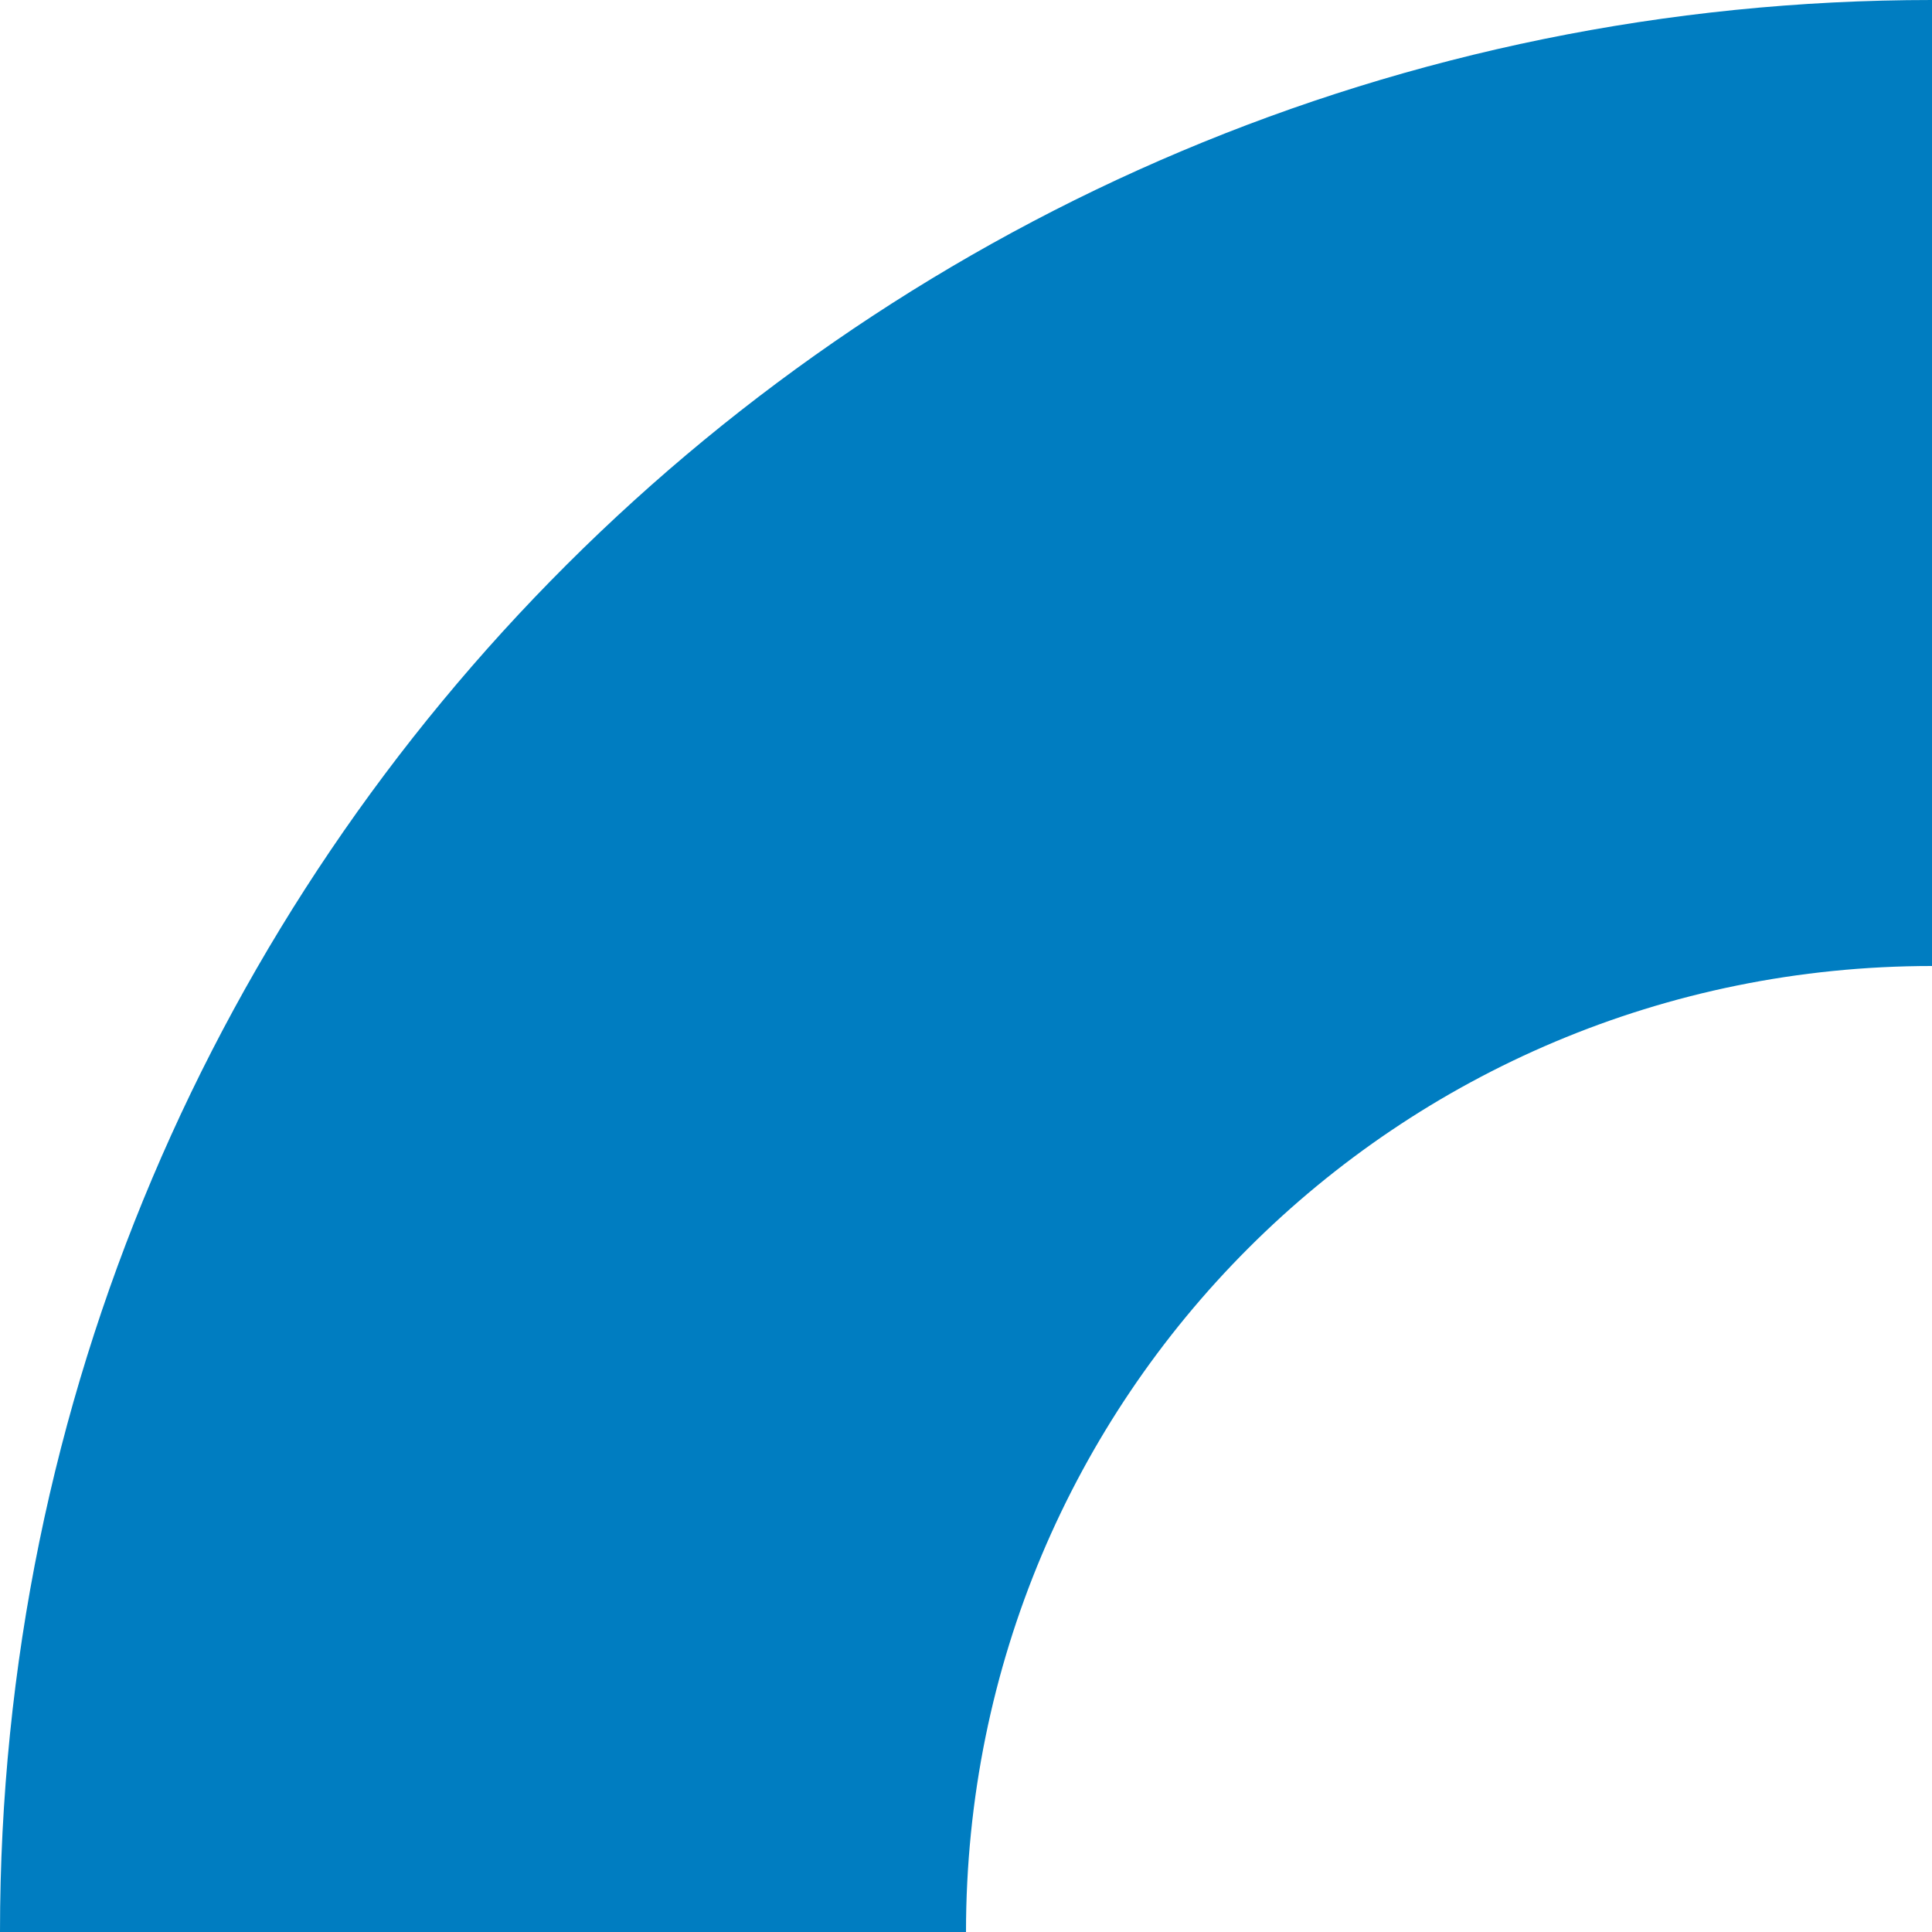
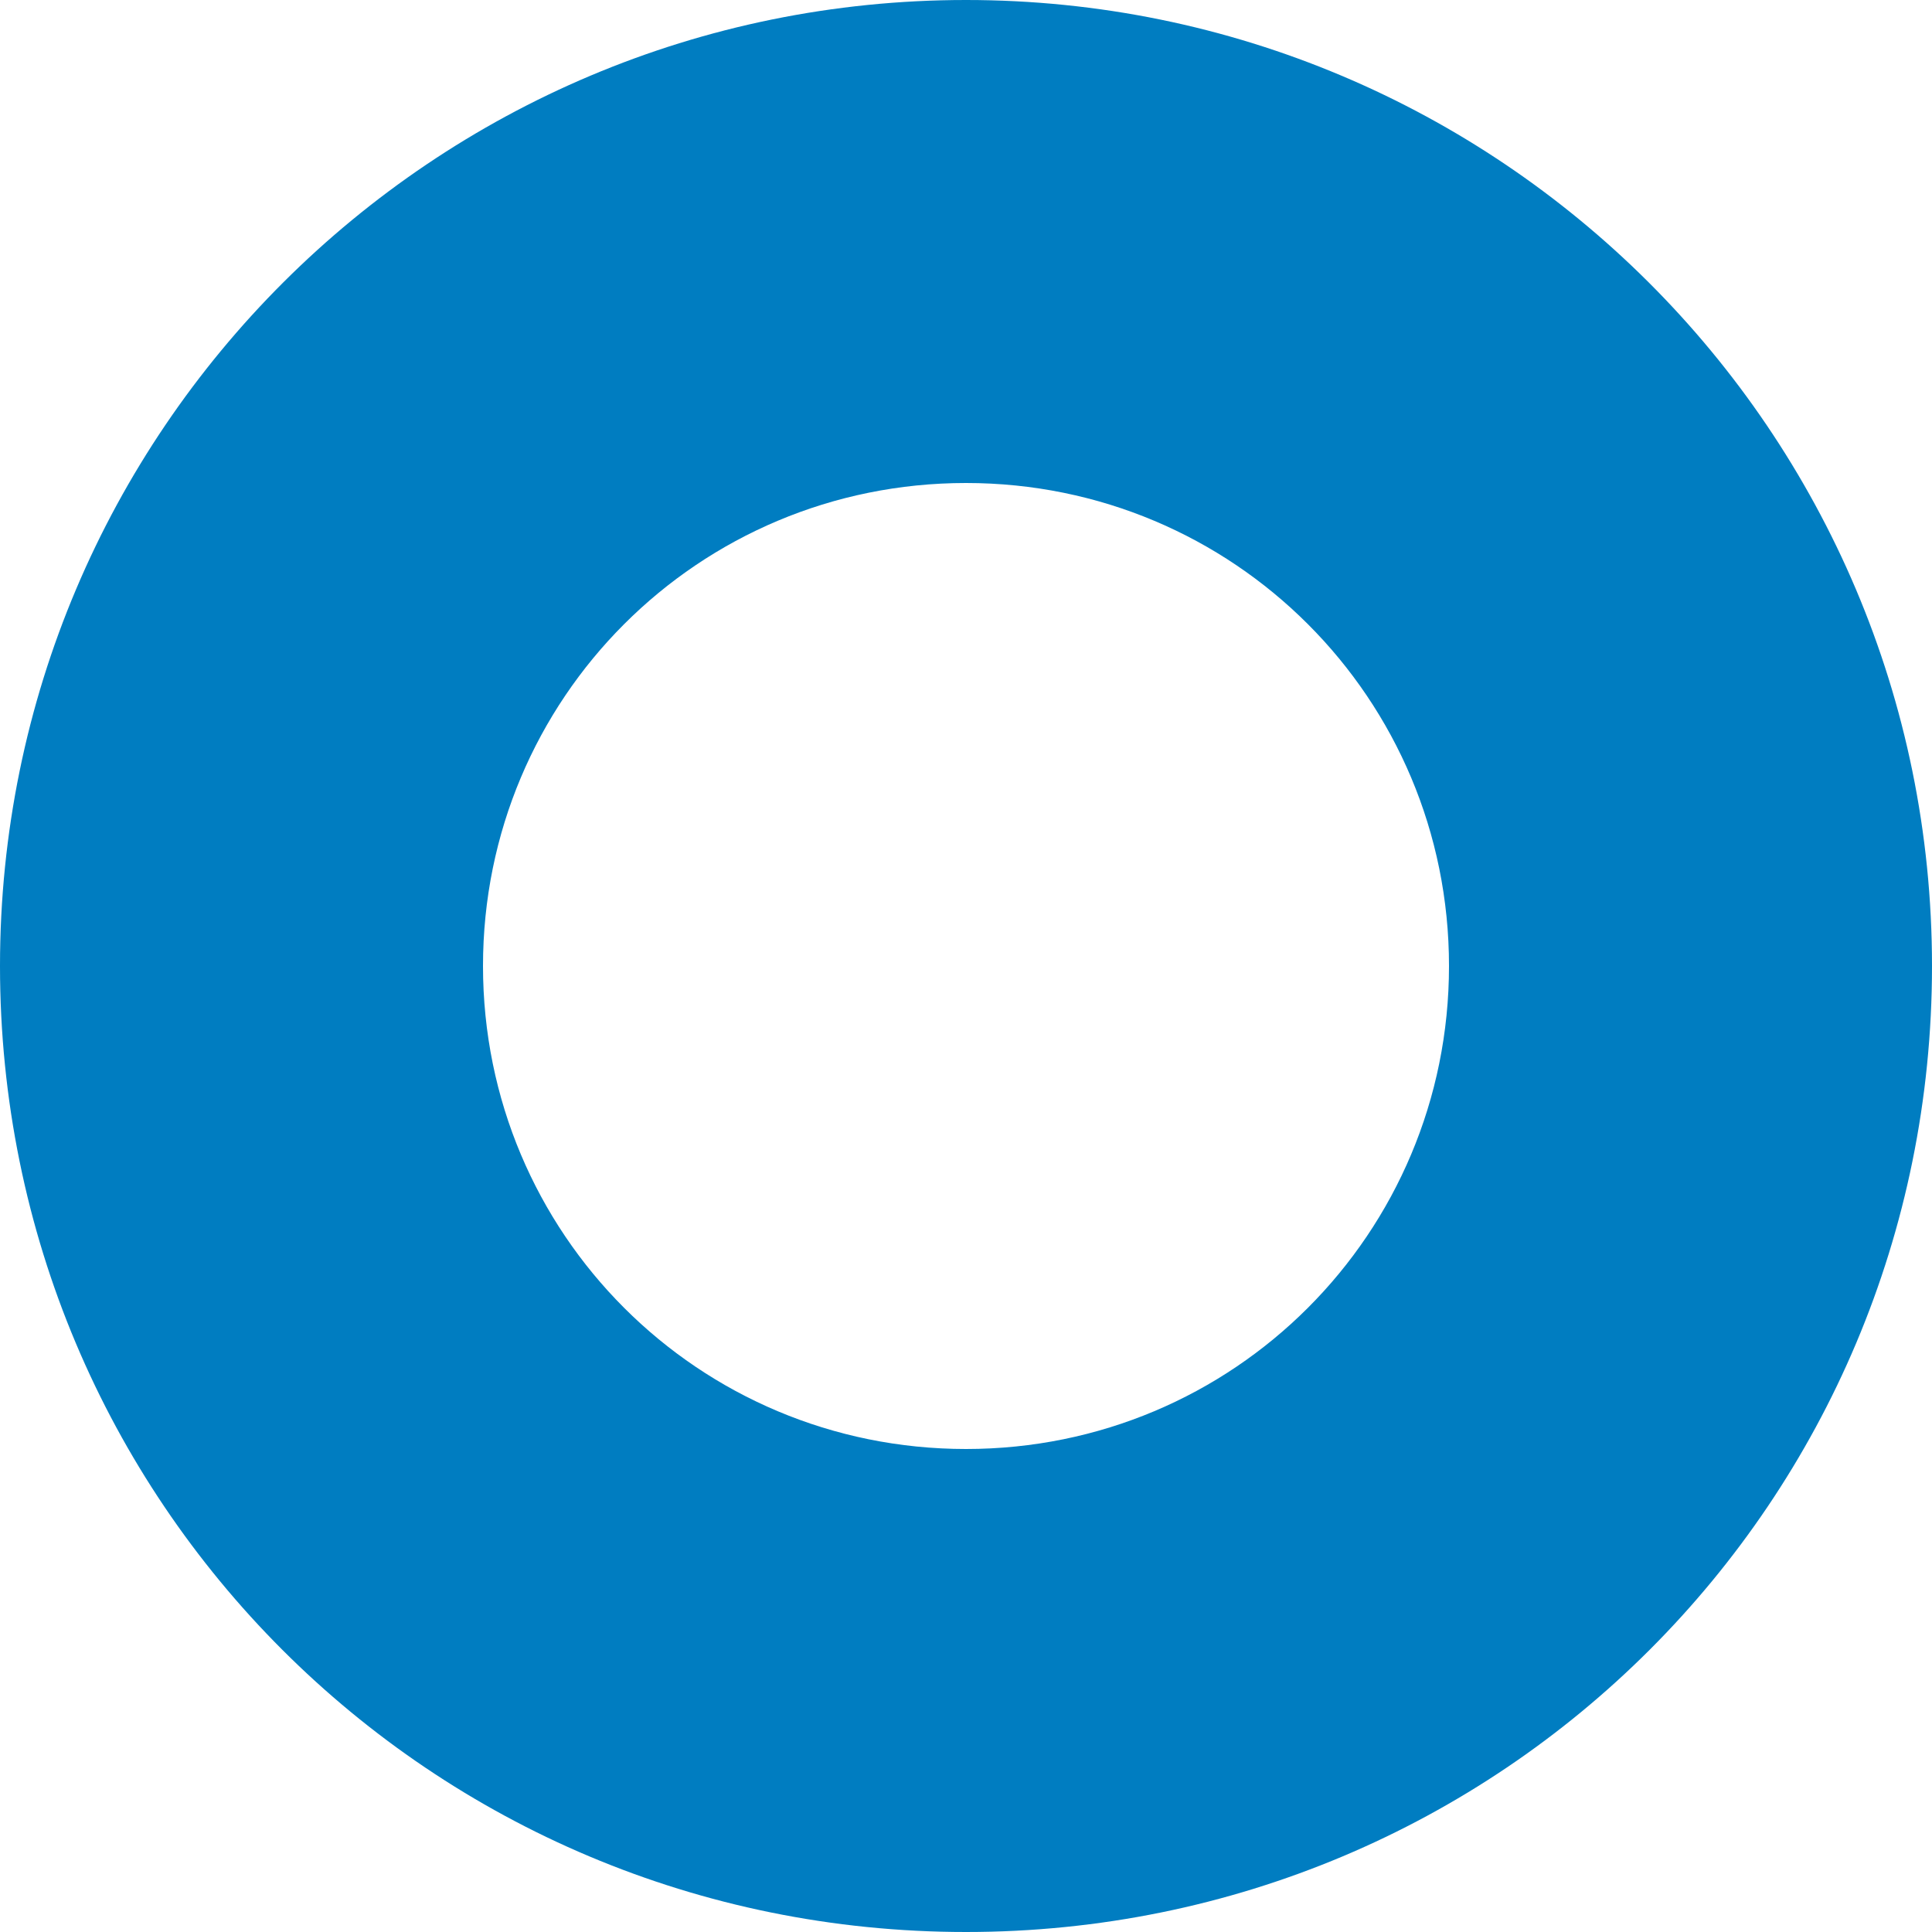
- <svg xmlns="http://www.w3.org/2000/svg" width="32" height="32">
+ <svg xmlns="http://www.w3.org/2000/svg" width="32" height="32" viewBox="0 0 64 64">
  <path d="M32 0C14.37 0 0 14.267 0 32s14.268 32 32 32 32-14.268 32-32S49.63 0 32 0zm0 48c-8.866 0-16-7.134-16-16s7.134-16 16-16 16 7.134 16 16-7.134 16-16 16z" fill="#007dc1" />
</svg>
